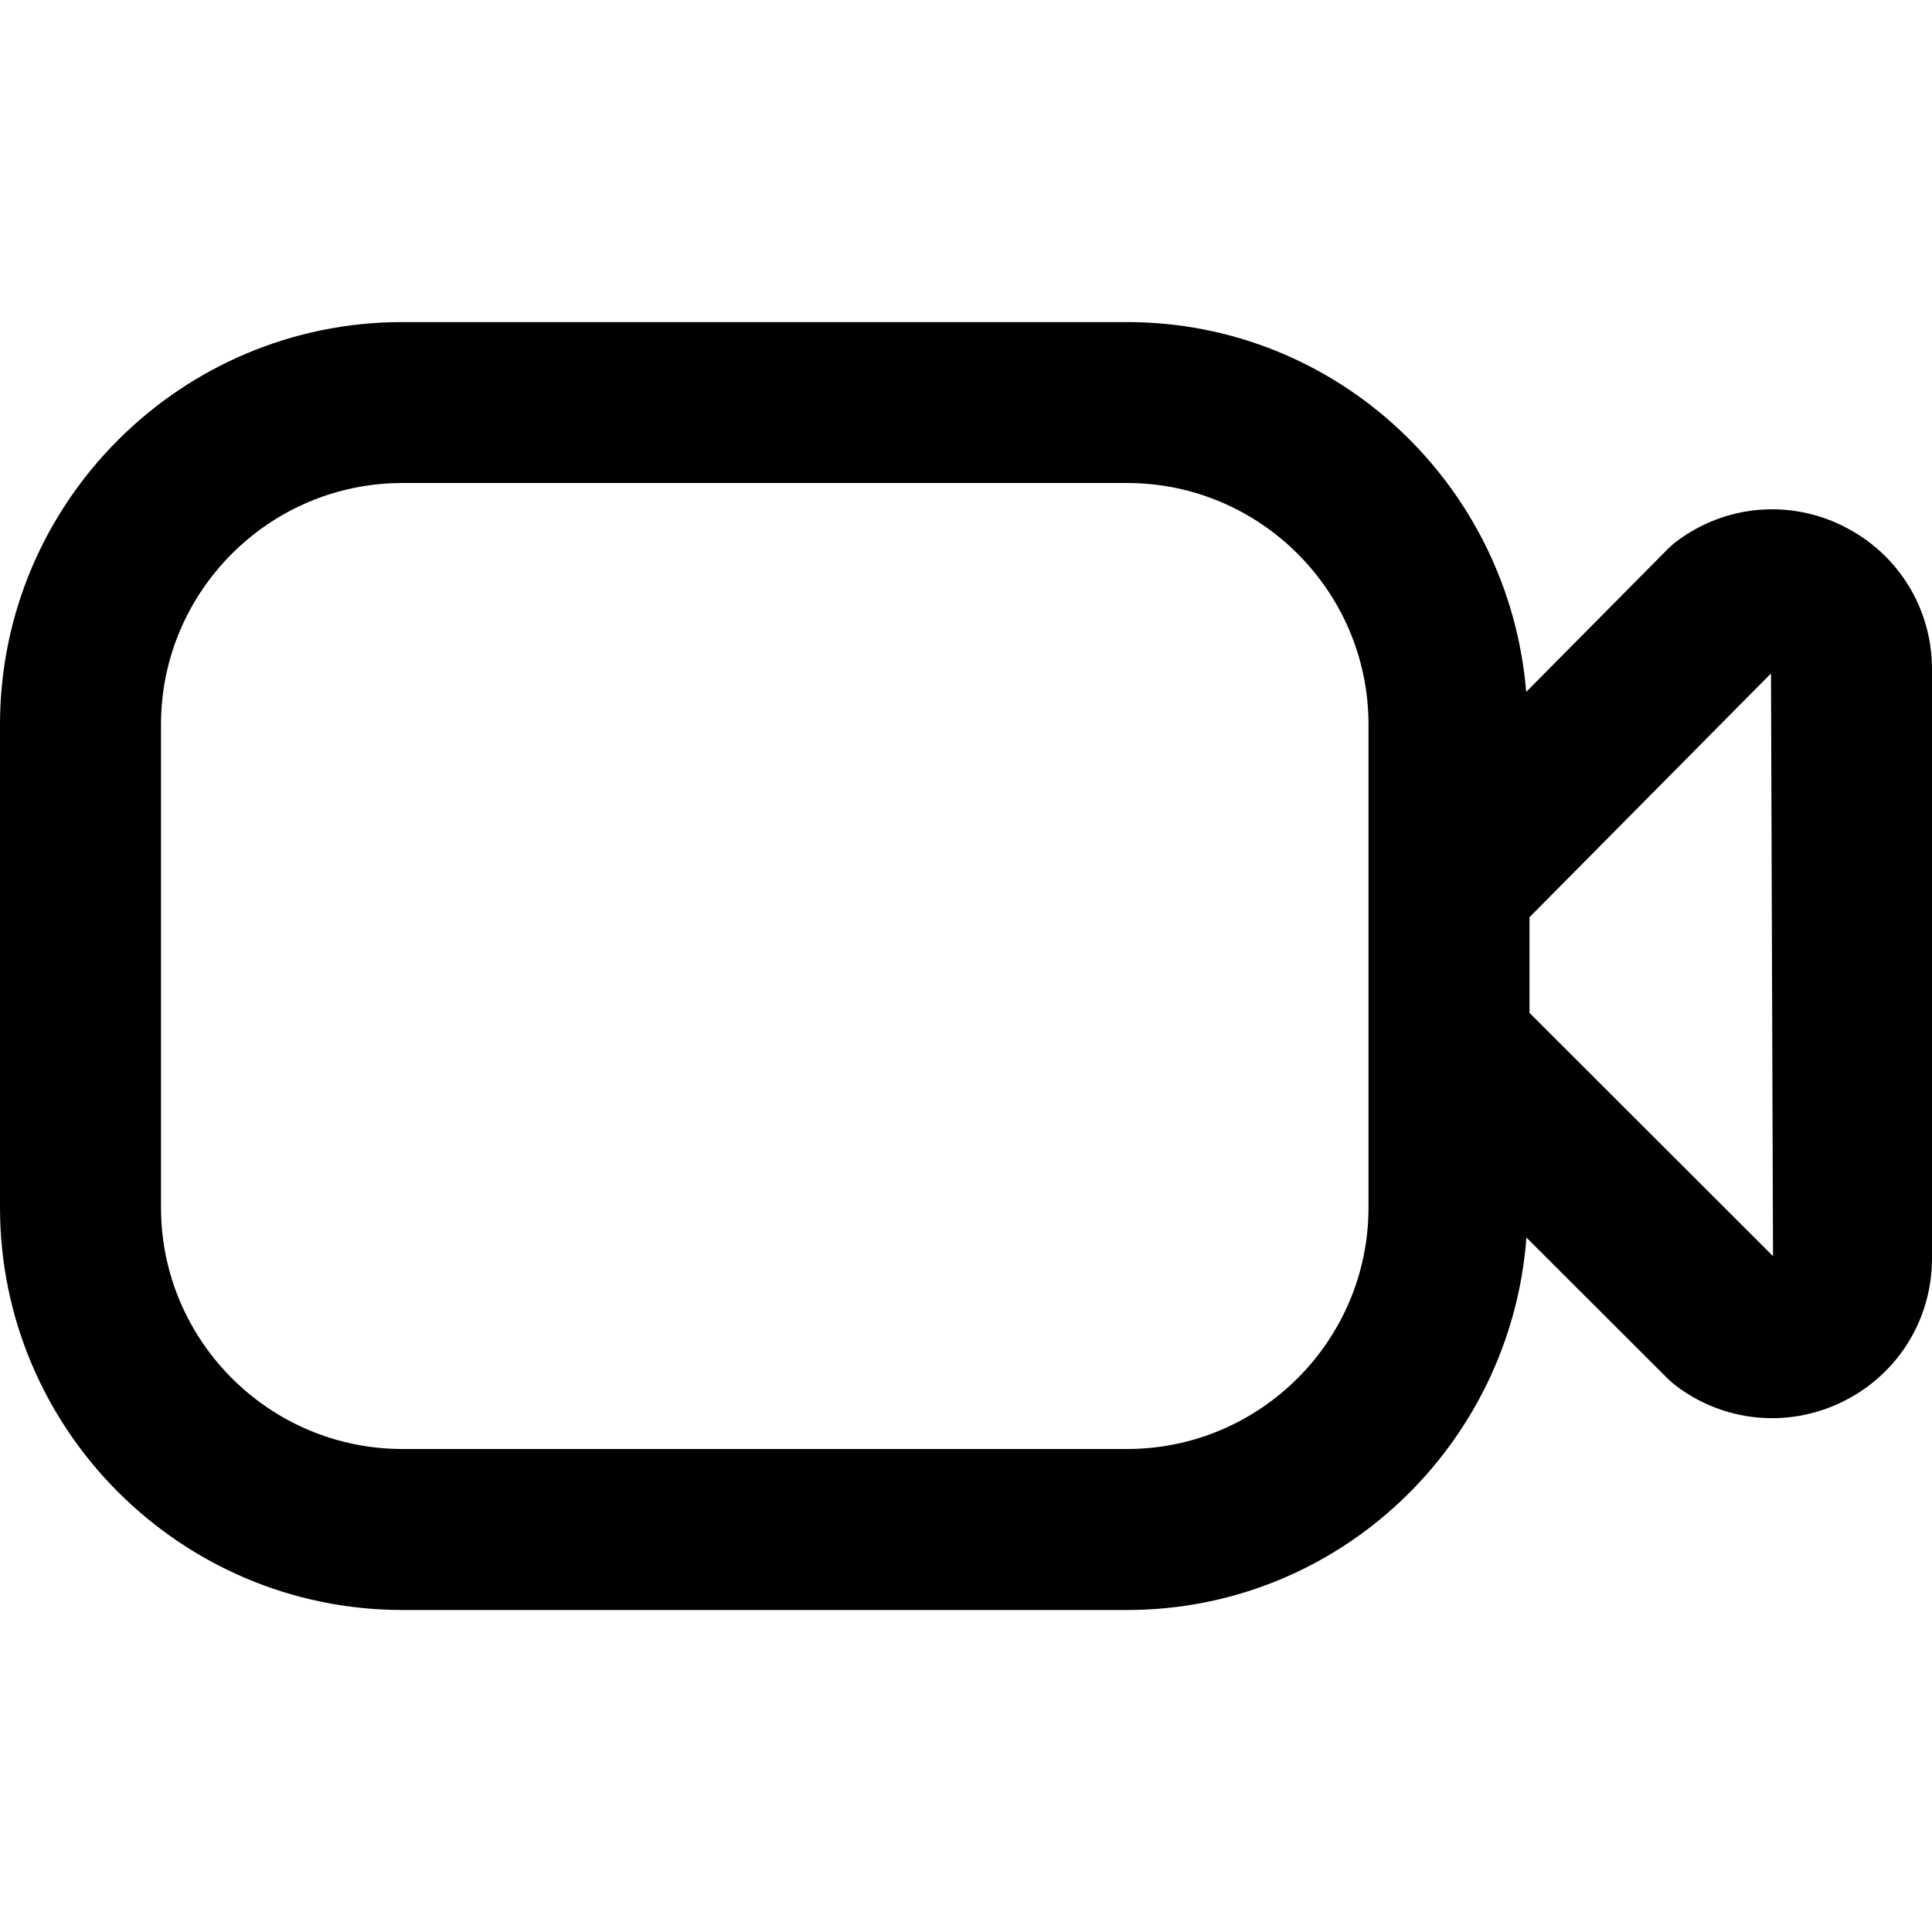
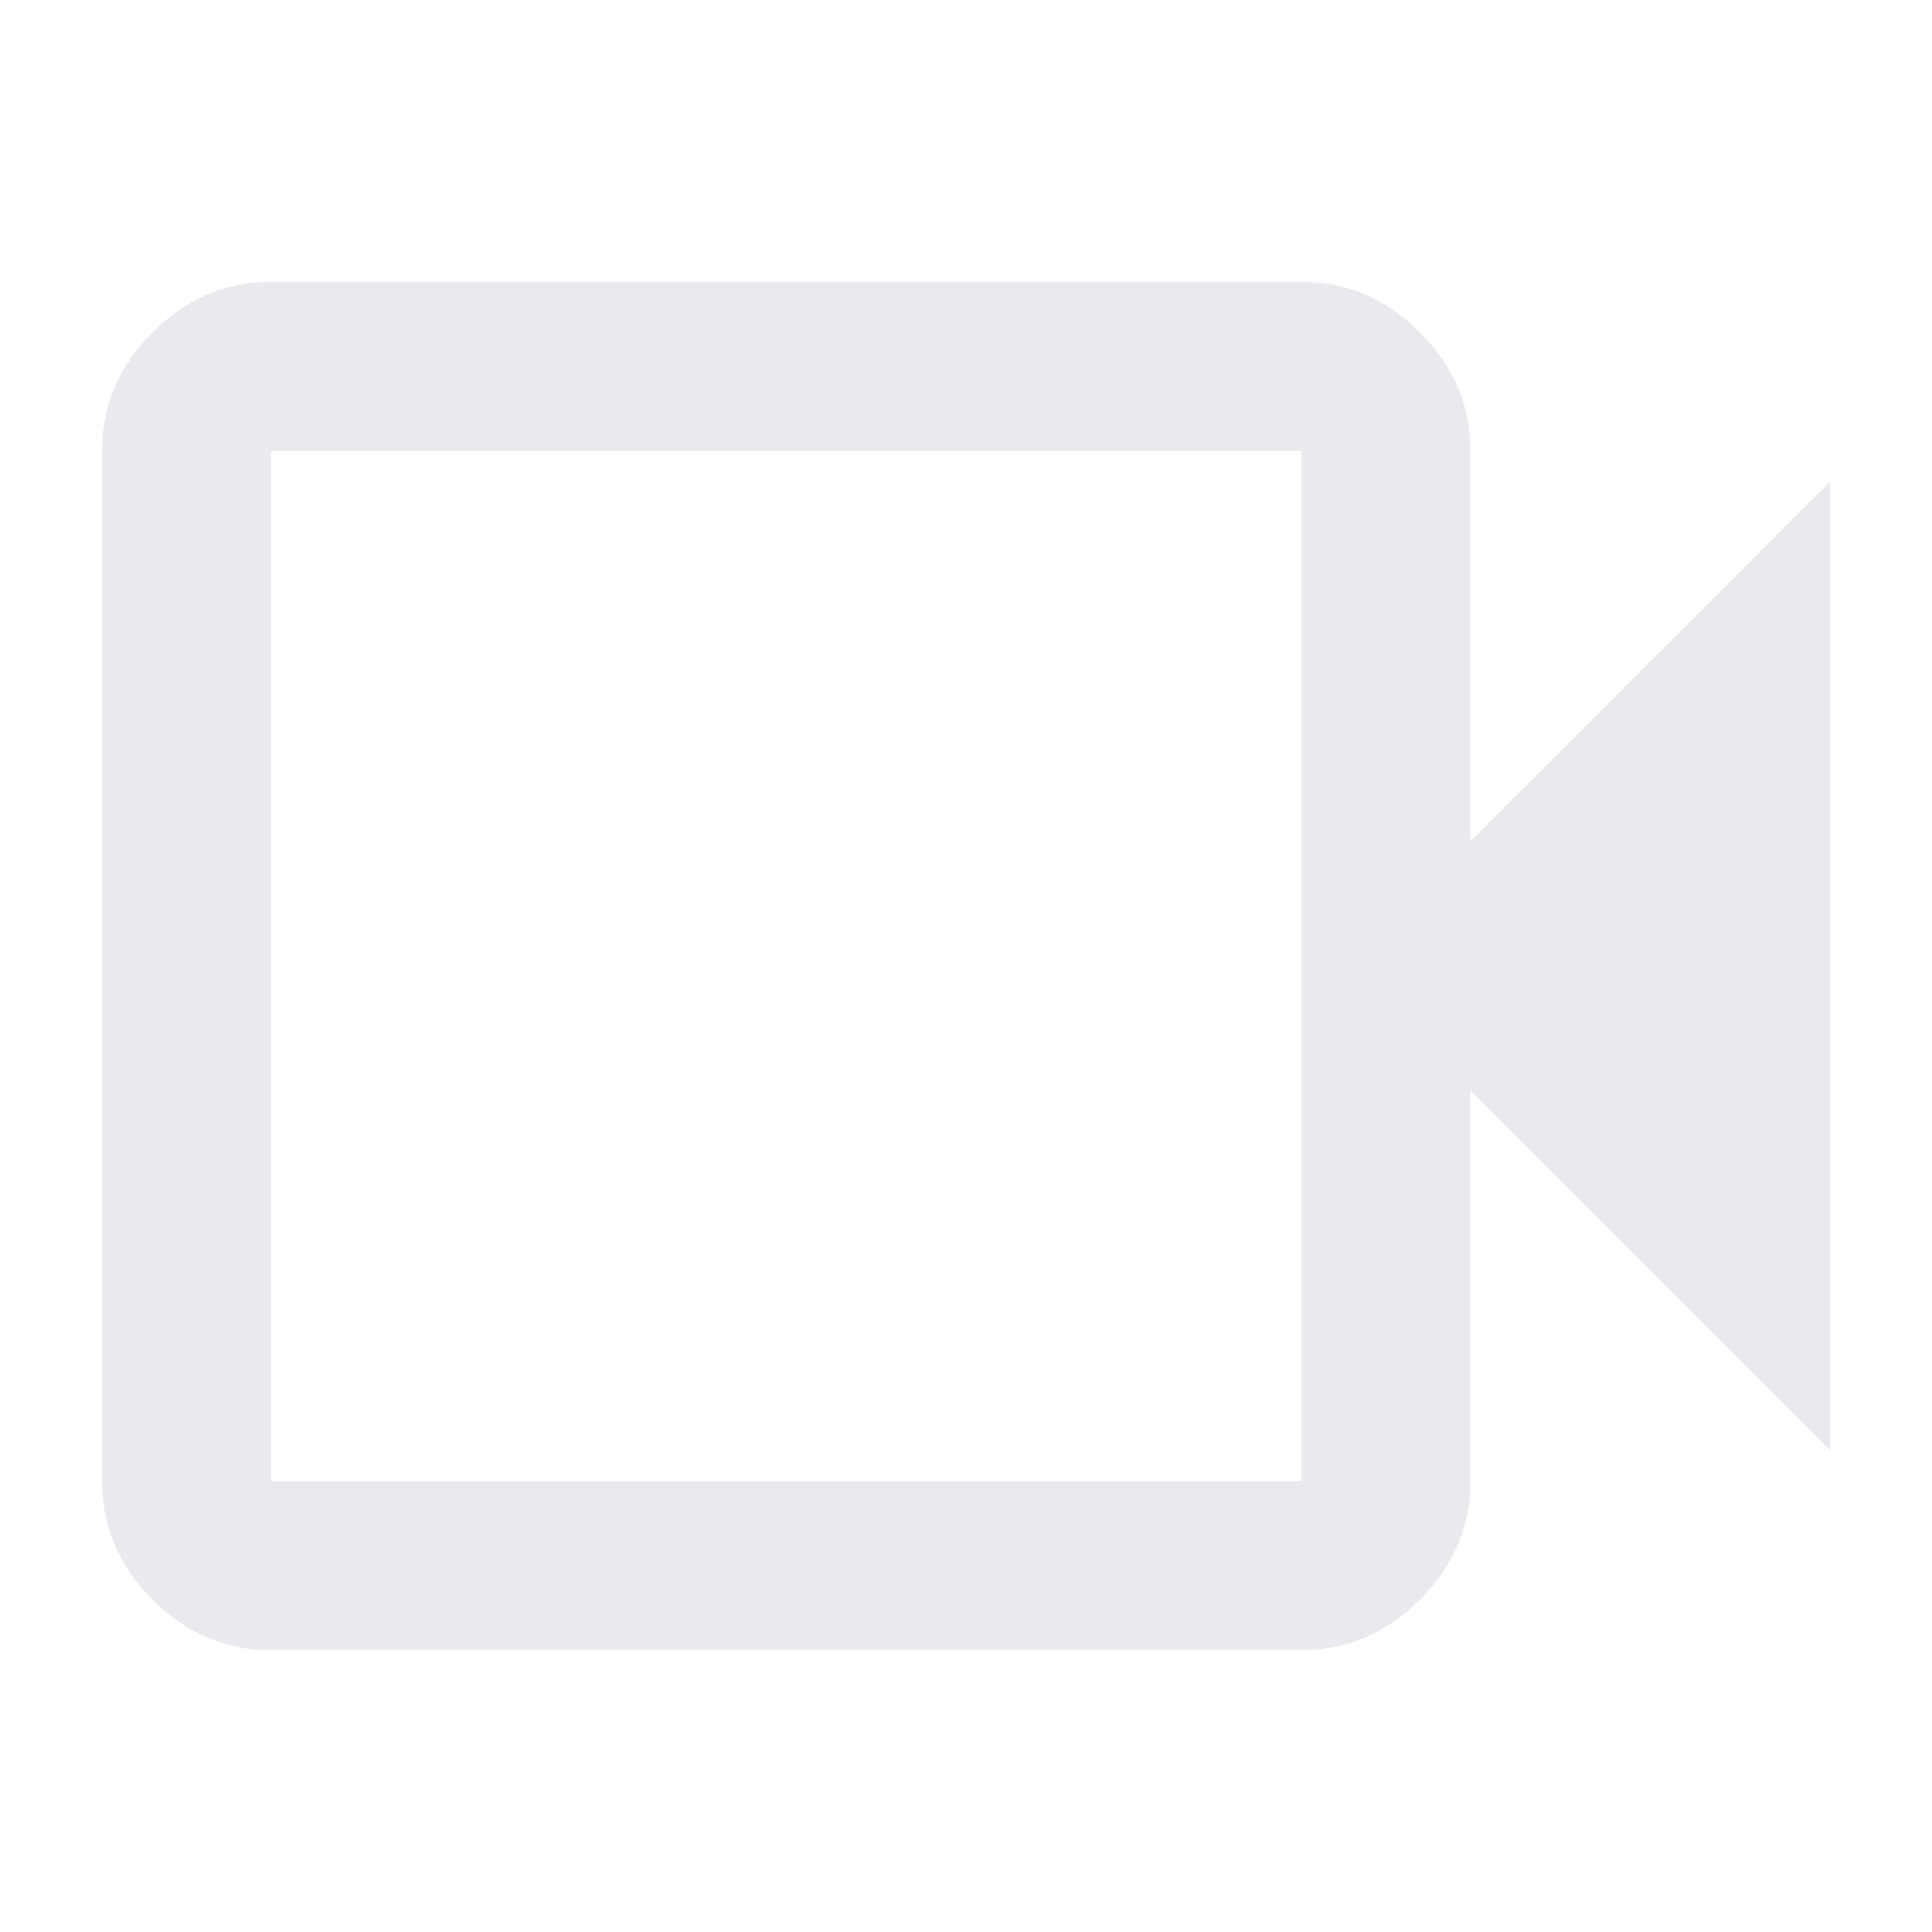
- <svg xmlns="http://www.w3.org/2000/svg" id="Layer_1" data-name="Layer 1" viewBox="0 0 24 24" width="512" height="512">
-   <path d="M22.903,6.538c-.676-.338-1.473-.267-2.077,.188-.039,.029-.076,.062-.11,.096l-1.757,1.773c-.211-2.565-2.341-4.594-4.959-4.594H5C2.243,4,0,6.243,0,9v6c0,2.757,2.243,5,5,5H14c2.629,0,4.768-2.047,4.962-4.627l1.756,1.754c.034,.033,.069,.063,.107,.092,.352,.264,.768,.398,1.188,.398,.303,0,.606-.069,.89-.211,.677-.338,1.097-1.019,1.097-1.774v-7.318c0-.757-.42-1.437-1.097-1.775Zm-8.903,11.462H5c-1.654,0-3-1.346-3-3v-6c0-1.654,1.346-3,3-3H14c1.654,0,3,1.346,3,3v6c0,1.654-1.346,3-3,3Zm5-5.417v-1.189l3-3.028,.025,7.238-3.025-3.022Z" />
+ <svg xmlns="http://www.w3.org/2000/svg" height="24px" viewBox="0 -960 960 960" width="24px" fill="#e8eaed">
+   <path d="M134.67-140q-33.73 0-58.87-25.14Q50.67-190.27 50.67-224v-512q0-33.73 25.13-58.86Q100.94-820 134.67-820h512q33.72 0 58.86 25.14 25.14 25.13 25.14 58.86v194l178.66-178.67v481.34L730.67-418v194q0 33.73-25.14 58.86Q680.39-140 646.67-140h-512Zm0-84h512v-512h-512v512Zm0 0v-512 512Z" />
</svg>
